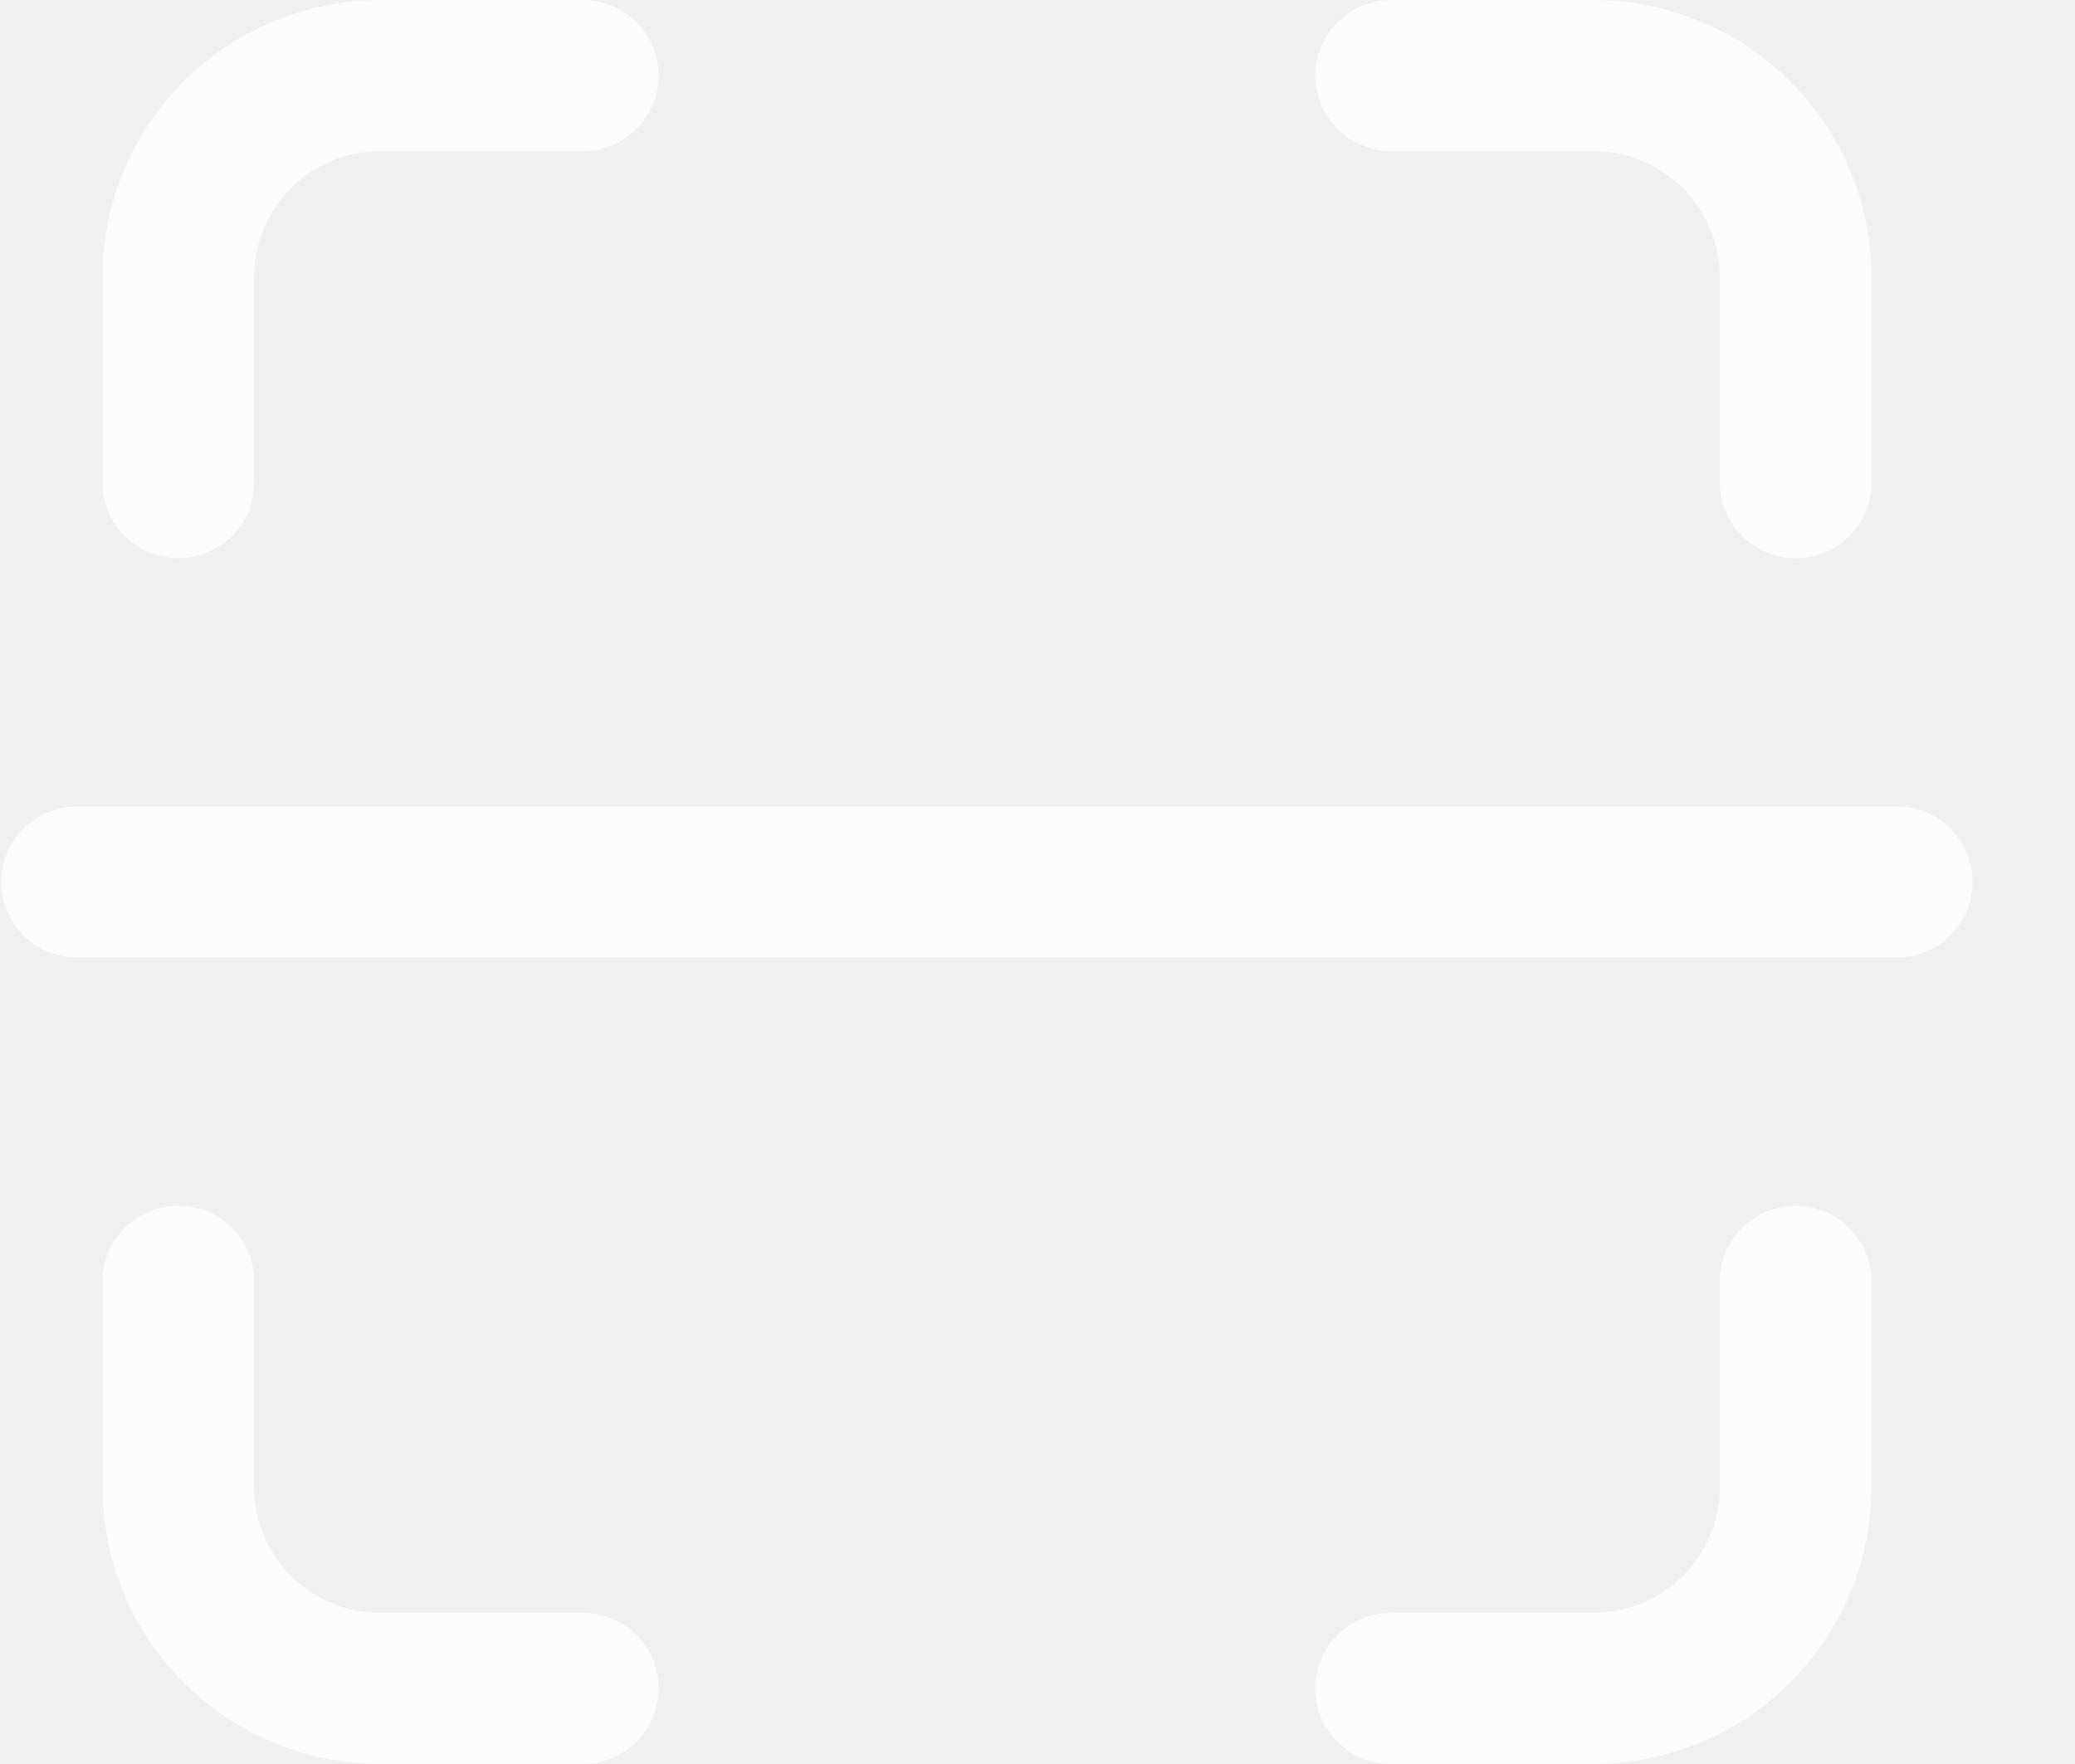
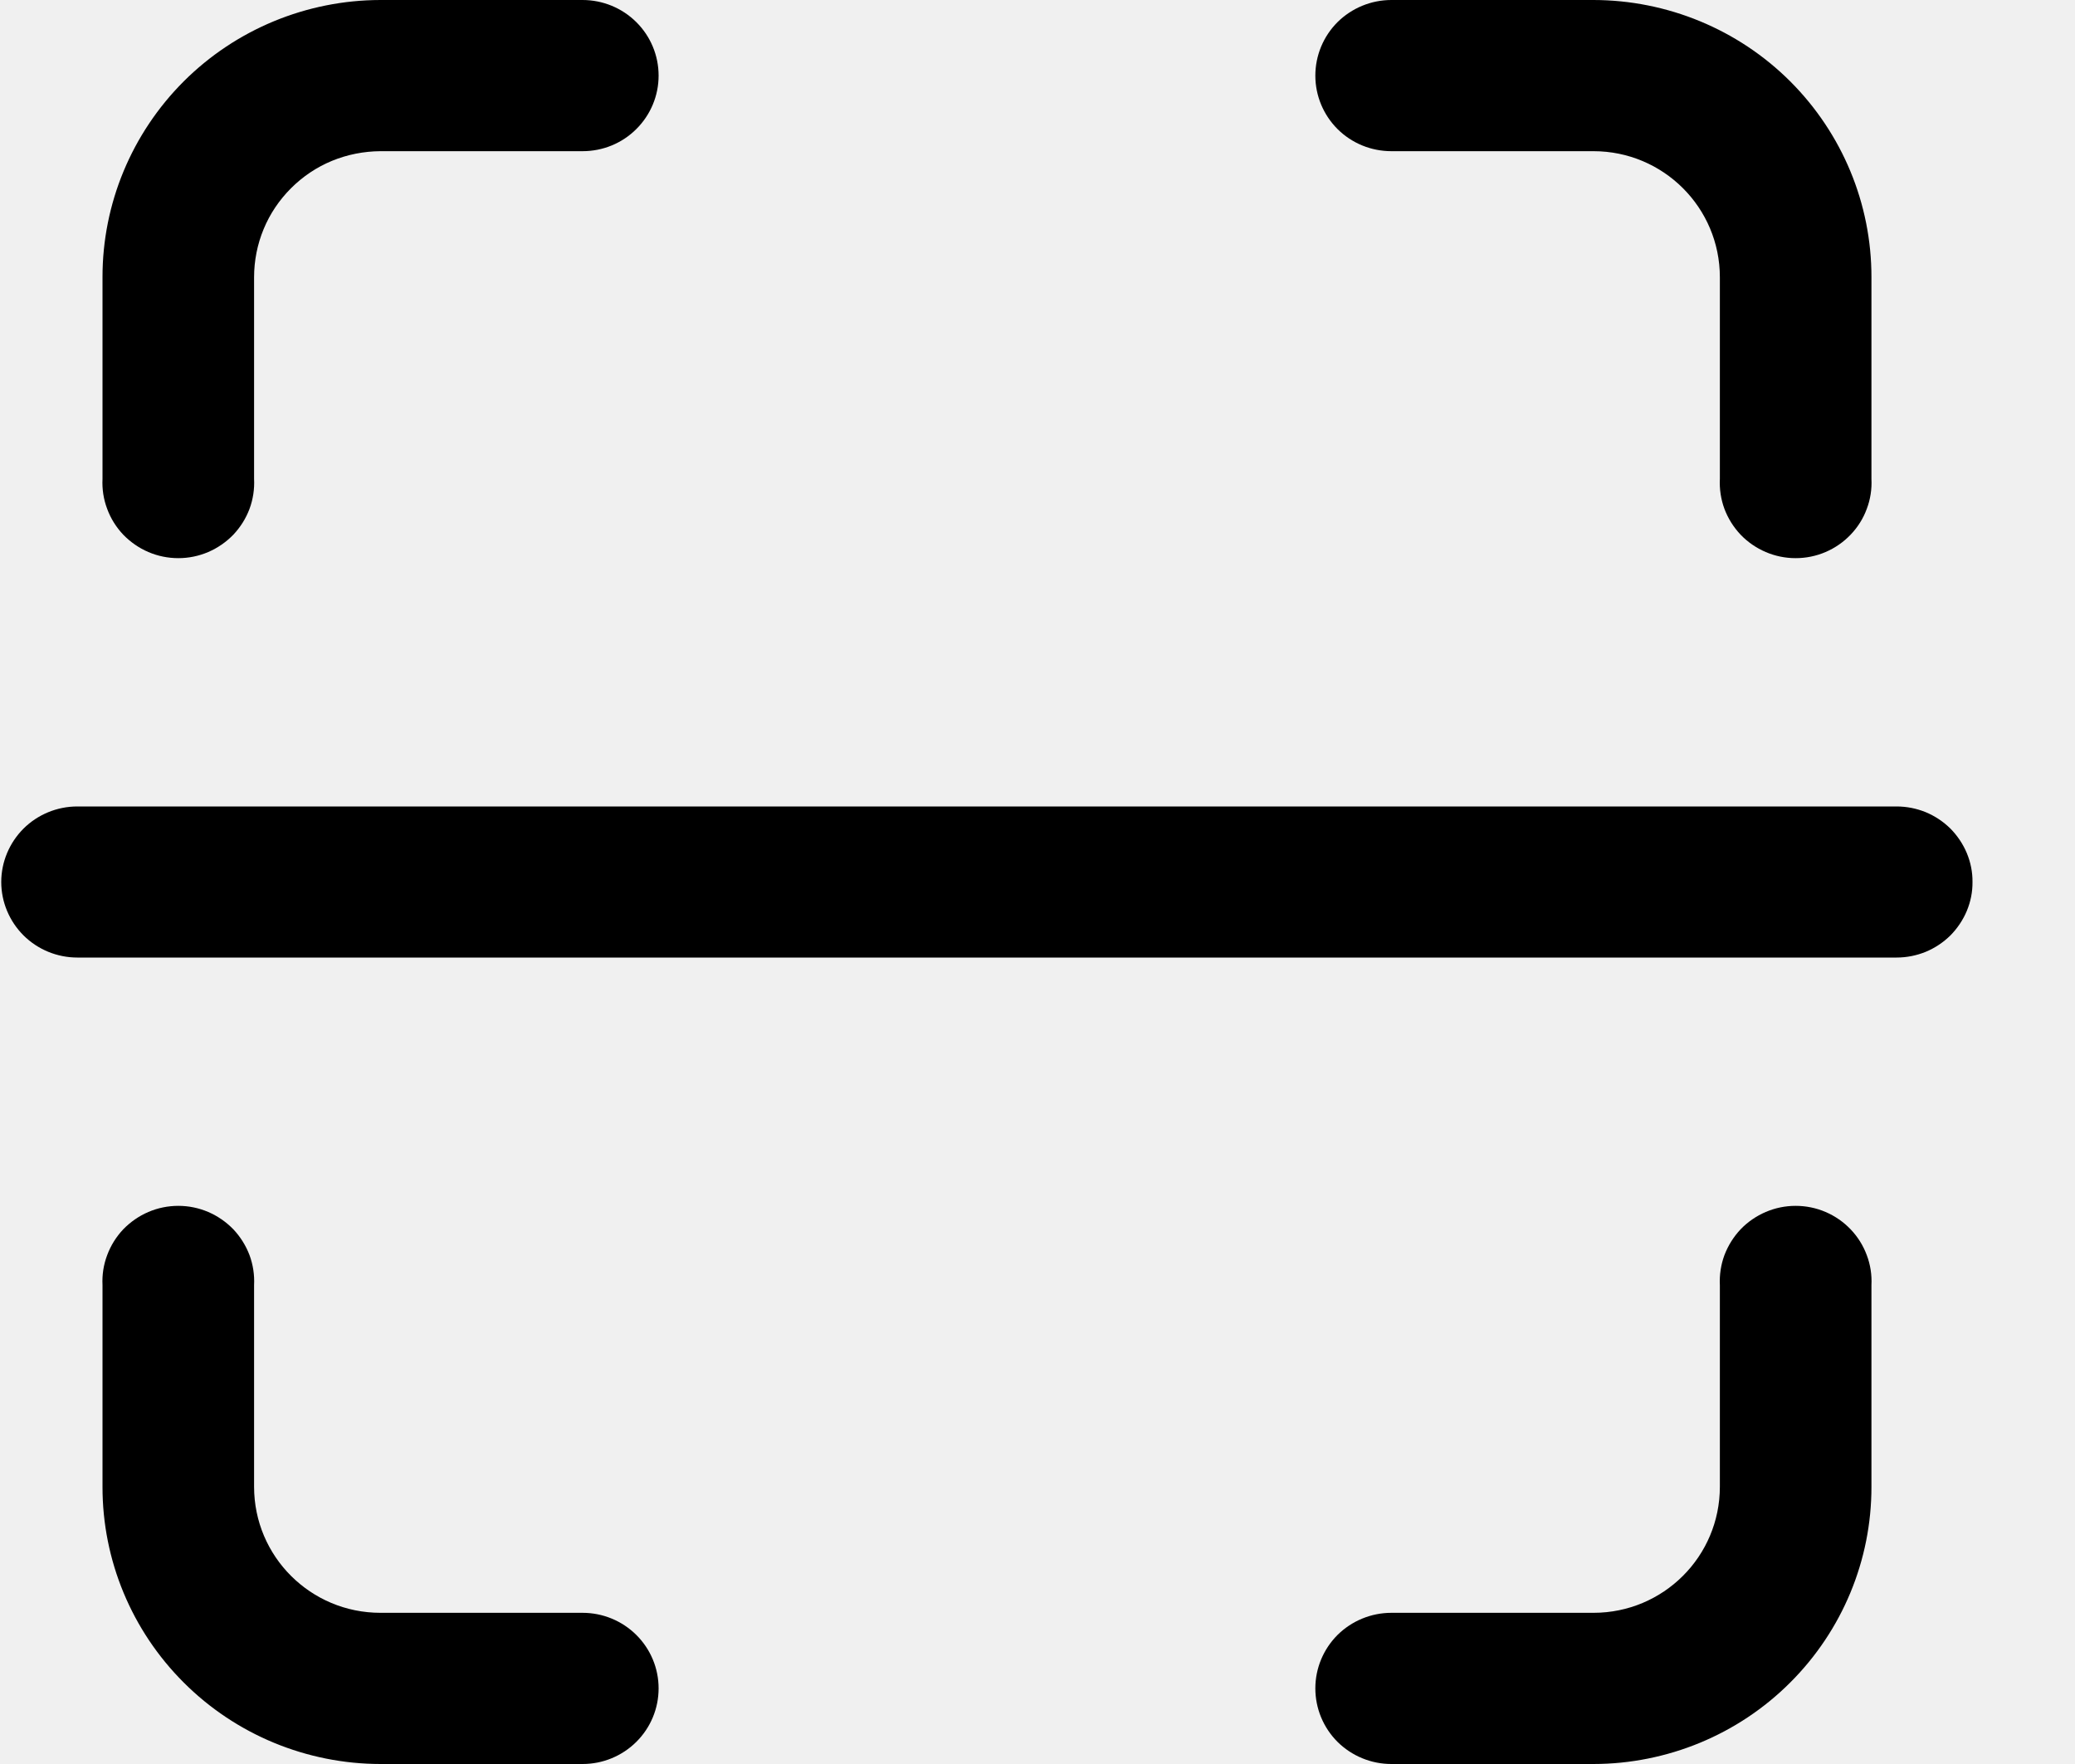
- <svg xmlns="http://www.w3.org/2000/svg" width="20" height="17" viewBox="0 0 20 17" fill="none">
-   <path fill-rule="evenodd" clip-rule="evenodd" d="M15.359 1.457C16.032 1.457 16.577 2.001 16.577 2.672V4.615C16.572 4.713 16.587 4.812 16.621 4.904C16.656 4.997 16.709 5.081 16.777 5.153C16.845 5.224 16.928 5.281 17.019 5.32C17.11 5.359 17.208 5.379 17.307 5.379C17.407 5.379 17.505 5.359 17.596 5.32C17.687 5.281 17.769 5.224 17.837 5.153C17.906 5.081 17.959 4.997 17.993 4.904C18.028 4.812 18.043 4.713 18.038 4.615V2.672C18.039 1.964 17.757 1.286 17.255 0.784C16.753 0.283 16.07 0.001 15.359 0H13.411C13.216 0 13.03 0.077 12.892 0.213C12.755 0.35 12.678 0.535 12.678 0.729C12.678 0.922 12.755 1.107 12.892 1.244C13.03 1.381 13.216 1.457 13.411 1.457H15.359ZM15.359 15.543C16.032 15.543 16.577 15 16.577 14.328V12.385C16.572 12.287 16.587 12.188 16.621 12.096C16.656 12.004 16.709 11.919 16.777 11.847C16.845 11.776 16.928 11.719 17.019 11.68C17.11 11.641 17.208 11.621 17.307 11.621C17.407 11.621 17.505 11.641 17.596 11.68C17.687 11.719 17.769 11.776 17.837 11.847C17.906 11.919 17.959 12.004 17.993 12.096C18.028 12.188 18.043 12.287 18.038 12.385V14.328C18.039 15.036 17.757 15.714 17.255 16.215C16.753 16.717 16.07 16.999 15.359 17H13.411C13.216 17 13.03 16.923 12.892 16.787C12.755 16.65 12.678 16.465 12.678 16.271C12.678 16.078 12.755 15.893 12.892 15.756C13.03 15.62 13.216 15.543 13.411 15.543H15.359ZM3.667 1.457C3.507 1.458 3.348 1.489 3.2 1.55C3.052 1.611 2.918 1.701 2.805 1.814C2.692 1.927 2.602 2.06 2.541 2.208C2.48 2.355 2.449 2.513 2.449 2.672V4.615C2.454 4.713 2.439 4.812 2.405 4.904C2.37 4.997 2.317 5.081 2.249 5.153C2.18 5.224 2.098 5.281 2.007 5.32C1.916 5.359 1.818 5.379 1.719 5.379C1.619 5.379 1.521 5.359 1.43 5.32C1.339 5.281 1.257 5.224 1.188 5.153C1.12 5.081 1.067 4.997 1.033 4.904C0.998 4.812 0.983 4.713 0.988 4.615V2.672C0.987 1.964 1.269 1.286 1.771 0.784C2.273 0.283 2.955 0.001 3.667 0H5.615C5.81 0 5.996 0.077 6.133 0.213C6.271 0.35 6.348 0.535 6.348 0.729C6.348 0.922 6.271 1.107 6.133 1.244C5.996 1.381 5.81 1.457 5.615 1.457H3.667ZM3.667 15.543C2.994 15.543 2.449 15 2.449 14.328V12.385C2.454 12.287 2.439 12.188 2.405 12.096C2.37 12.004 2.317 11.919 2.249 11.847C2.18 11.776 2.098 11.719 2.007 11.68C1.916 11.641 1.818 11.621 1.719 11.621C1.619 11.621 1.521 11.641 1.43 11.68C1.339 11.719 1.257 11.776 1.188 11.847C1.12 11.919 1.067 12.004 1.033 12.096C0.998 12.188 0.983 12.287 0.988 12.385V14.328C0.987 15.036 1.269 15.714 1.771 16.215C2.273 16.717 2.955 16.999 3.667 17H5.615C5.81 17 5.996 16.923 6.133 16.787C6.271 16.65 6.348 16.465 6.348 16.271C6.348 16.078 6.271 15.893 6.133 15.756C5.996 15.62 5.81 15.543 5.615 15.543H3.667ZM19.012 8.5C19.013 8.404 18.994 8.31 18.957 8.221C18.92 8.133 18.866 8.053 18.799 7.985C18.731 7.918 18.65 7.864 18.561 7.827C18.472 7.791 18.377 7.772 18.281 7.772H0.745C0.551 7.772 0.364 7.849 0.227 7.985C0.09 8.122 0.012 8.307 0.012 8.5C0.012 8.693 0.09 8.878 0.227 9.015C0.364 9.151 0.551 9.228 0.745 9.228H9.513H18.281C18.377 9.228 18.472 9.209 18.561 9.173C18.65 9.136 18.731 9.082 18.799 9.015C18.866 8.947 18.92 8.867 18.957 8.779C18.994 8.69 19.013 8.596 19.012 8.5Z" fill="white" fill-opacity="0.8" />
+ <svg viewBox="0 0 20 17" fill="none">
+   <path fill-rule="evenodd" clip-rule="evenodd" d="M15.359 1.457C16.032 1.457 16.577 2.001 16.577 2.672V4.615C16.572 4.713 16.587 4.812 16.621 4.904C16.656 4.997 16.709 5.081 16.777 5.153C16.845 5.224 16.928 5.281 17.019 5.32C17.11 5.359 17.208 5.379 17.307 5.379C17.407 5.379 17.505 5.359 17.596 5.32C17.687 5.281 17.769 5.224 17.837 5.153C17.906 5.081 17.959 4.997 17.993 4.904C18.028 4.812 18.043 4.713 18.038 4.615V2.672C18.039 1.964 17.757 1.286 17.255 0.784C16.753 0.283 16.07 0.001 15.359 0H13.411C13.216 0 13.03 0.077 12.892 0.213C12.755 0.35 12.678 0.535 12.678 0.729C12.678 0.922 12.755 1.107 12.892 1.244C13.03 1.381 13.216 1.457 13.411 1.457H15.359ZM15.359 15.543C16.032 15.543 16.577 15 16.577 14.328V12.385C16.572 12.287 16.587 12.188 16.621 12.096C16.656 12.004 16.709 11.919 16.777 11.847C16.845 11.776 16.928 11.719 17.019 11.68C17.11 11.641 17.208 11.621 17.307 11.621C17.407 11.621 17.505 11.641 17.596 11.68C17.687 11.719 17.769 11.776 17.837 11.847C17.906 11.919 17.959 12.004 17.993 12.096C18.028 12.188 18.043 12.287 18.038 12.385V14.328C18.039 15.036 17.757 15.714 17.255 16.215C16.753 16.717 16.07 16.999 15.359 17H13.411C13.216 17 13.03 16.923 12.892 16.787C12.755 16.65 12.678 16.465 12.678 16.271C12.678 16.078 12.755 15.893 12.892 15.756C13.03 15.62 13.216 15.543 13.411 15.543H15.359ZM3.667 1.457C3.507 1.458 3.348 1.489 3.2 1.55C3.052 1.611 2.918 1.701 2.805 1.814C2.692 1.927 2.602 2.06 2.541 2.208C2.48 2.355 2.449 2.513 2.449 2.672V4.615C2.454 4.713 2.439 4.812 2.405 4.904C2.37 4.997 2.317 5.081 2.249 5.153C2.18 5.224 2.098 5.281 2.007 5.32C1.916 5.359 1.818 5.379 1.719 5.379C1.619 5.379 1.521 5.359 1.43 5.32C1.339 5.281 1.257 5.224 1.188 5.153C1.12 5.081 1.067 4.997 1.033 4.904C0.998 4.812 0.983 4.713 0.988 4.615V2.672C0.987 1.964 1.269 1.286 1.771 0.784C2.273 0.283 2.955 0.001 3.667 0H5.615C5.81 0 5.996 0.077 6.133 0.213C6.271 0.35 6.348 0.535 6.348 0.729C6.348 0.922 6.271 1.107 6.133 1.244C5.996 1.381 5.81 1.457 5.615 1.457H3.667ZM3.667 15.543C2.994 15.543 2.449 15 2.449 14.328V12.385C2.454 12.287 2.439 12.188 2.405 12.096C2.37 12.004 2.317 11.919 2.249 11.847C2.18 11.776 2.098 11.719 2.007 11.68C1.916 11.641 1.818 11.621 1.719 11.621C1.619 11.621 1.521 11.641 1.43 11.68C1.339 11.719 1.257 11.776 1.188 11.847C1.12 11.919 1.067 12.004 1.033 12.096C0.998 12.188 0.983 12.287 0.988 12.385V14.328C0.987 15.036 1.269 15.714 1.771 16.215C2.273 16.717 2.955 16.999 3.667 17H5.615C5.81 17 5.996 16.923 6.133 16.787C6.271 16.65 6.348 16.465 6.348 16.271C6.348 16.078 6.271 15.893 6.133 15.756C5.996 15.62 5.81 15.543 5.615 15.543H3.667ZM19.012 8.5C19.013 8.404 18.994 8.31 18.957 8.221C18.92 8.133 18.866 8.053 18.799 7.985C18.731 7.918 18.65 7.864 18.561 7.827C18.472 7.791 18.377 7.772 18.281 7.772H0.745C0.551 7.772 0.364 7.849 0.227 7.985C0.09 8.122 0.012 8.307 0.012 8.5C0.012 8.693 0.09 8.878 0.227 9.015C0.364 9.151 0.551 9.228 0.745 9.228H9.513H18.281C18.377 9.228 18.472 9.209 18.561 9.173C18.65 9.136 18.731 9.082 18.799 9.015C18.866 8.947 18.92 8.867 18.957 8.779C18.994 8.69 19.013 8.596 19.012 8.5Z" fill="currentColor" />
</svg>
